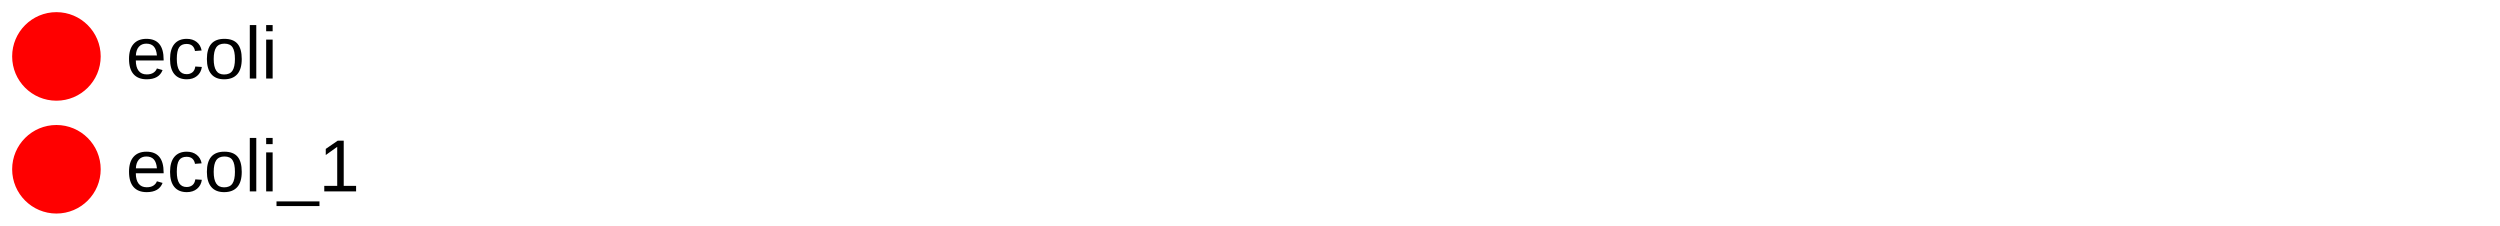
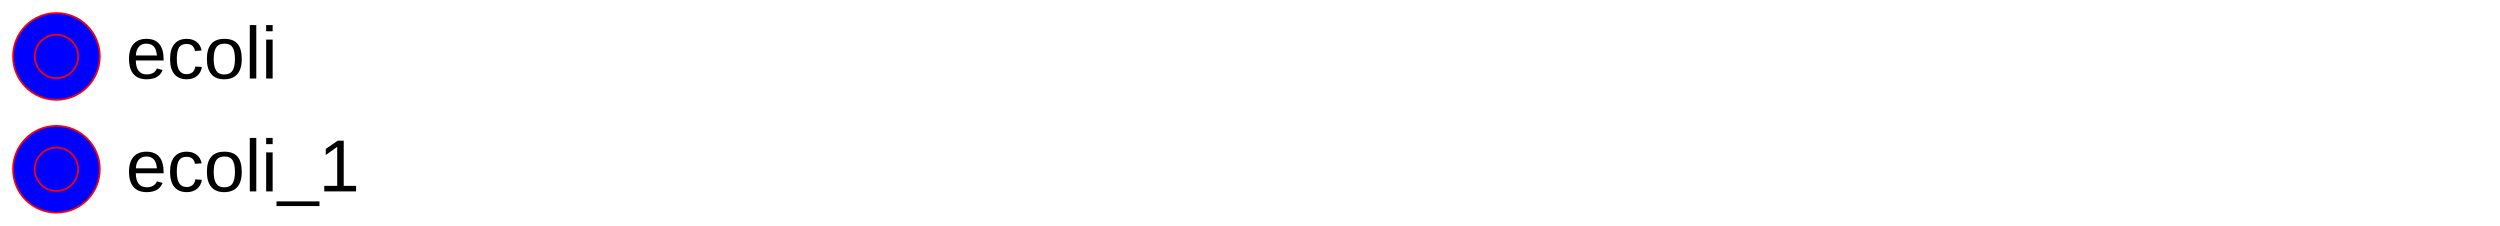
<svg xmlns="http://www.w3.org/2000/svg" version="1.1" width="1440" height="130" id="svg2">
-   <circle cx="32.5" cy="32.5" r="25" stroke-width="1" stroke="red" fill="red" />
-   <circle cx="32.5" cy="32.5" r="12.5" stroke-width="1" stroke="red" fill="red" />
+   <circle cx="32.5" cy="32.5" r="25" stroke-width="1" stroke="red" fill="blue" />
+   <circle cx="32.5" cy="32.5" r="12.5" stroke-width="1" stroke="red" fill="blue" />
  <text x="72.5" y="45.25" font-family="Arial" font-size="42.5" fill="black">
   ecoli
  </text>
-   <circle cx="32.5" cy="97.5" r="25" stroke-width="1" stroke="red" fill="red" />
-   <circle cx="32.5" cy="97.5" r="12.5" stroke-width="1" stroke="red" fill="red" />
+   <circle cx="32.5" cy="97.5" r="25" stroke-width="1" stroke="red" fill="blue" />
+   <circle cx="32.5" cy="97.5" r="12.5" stroke-width="1" stroke="red" fill="blue" />
  <text x="72.5" y="110.25" font-family="Arial" font-size="42.5" fill="black">
   ecoli_1
  </text>
</svg>
